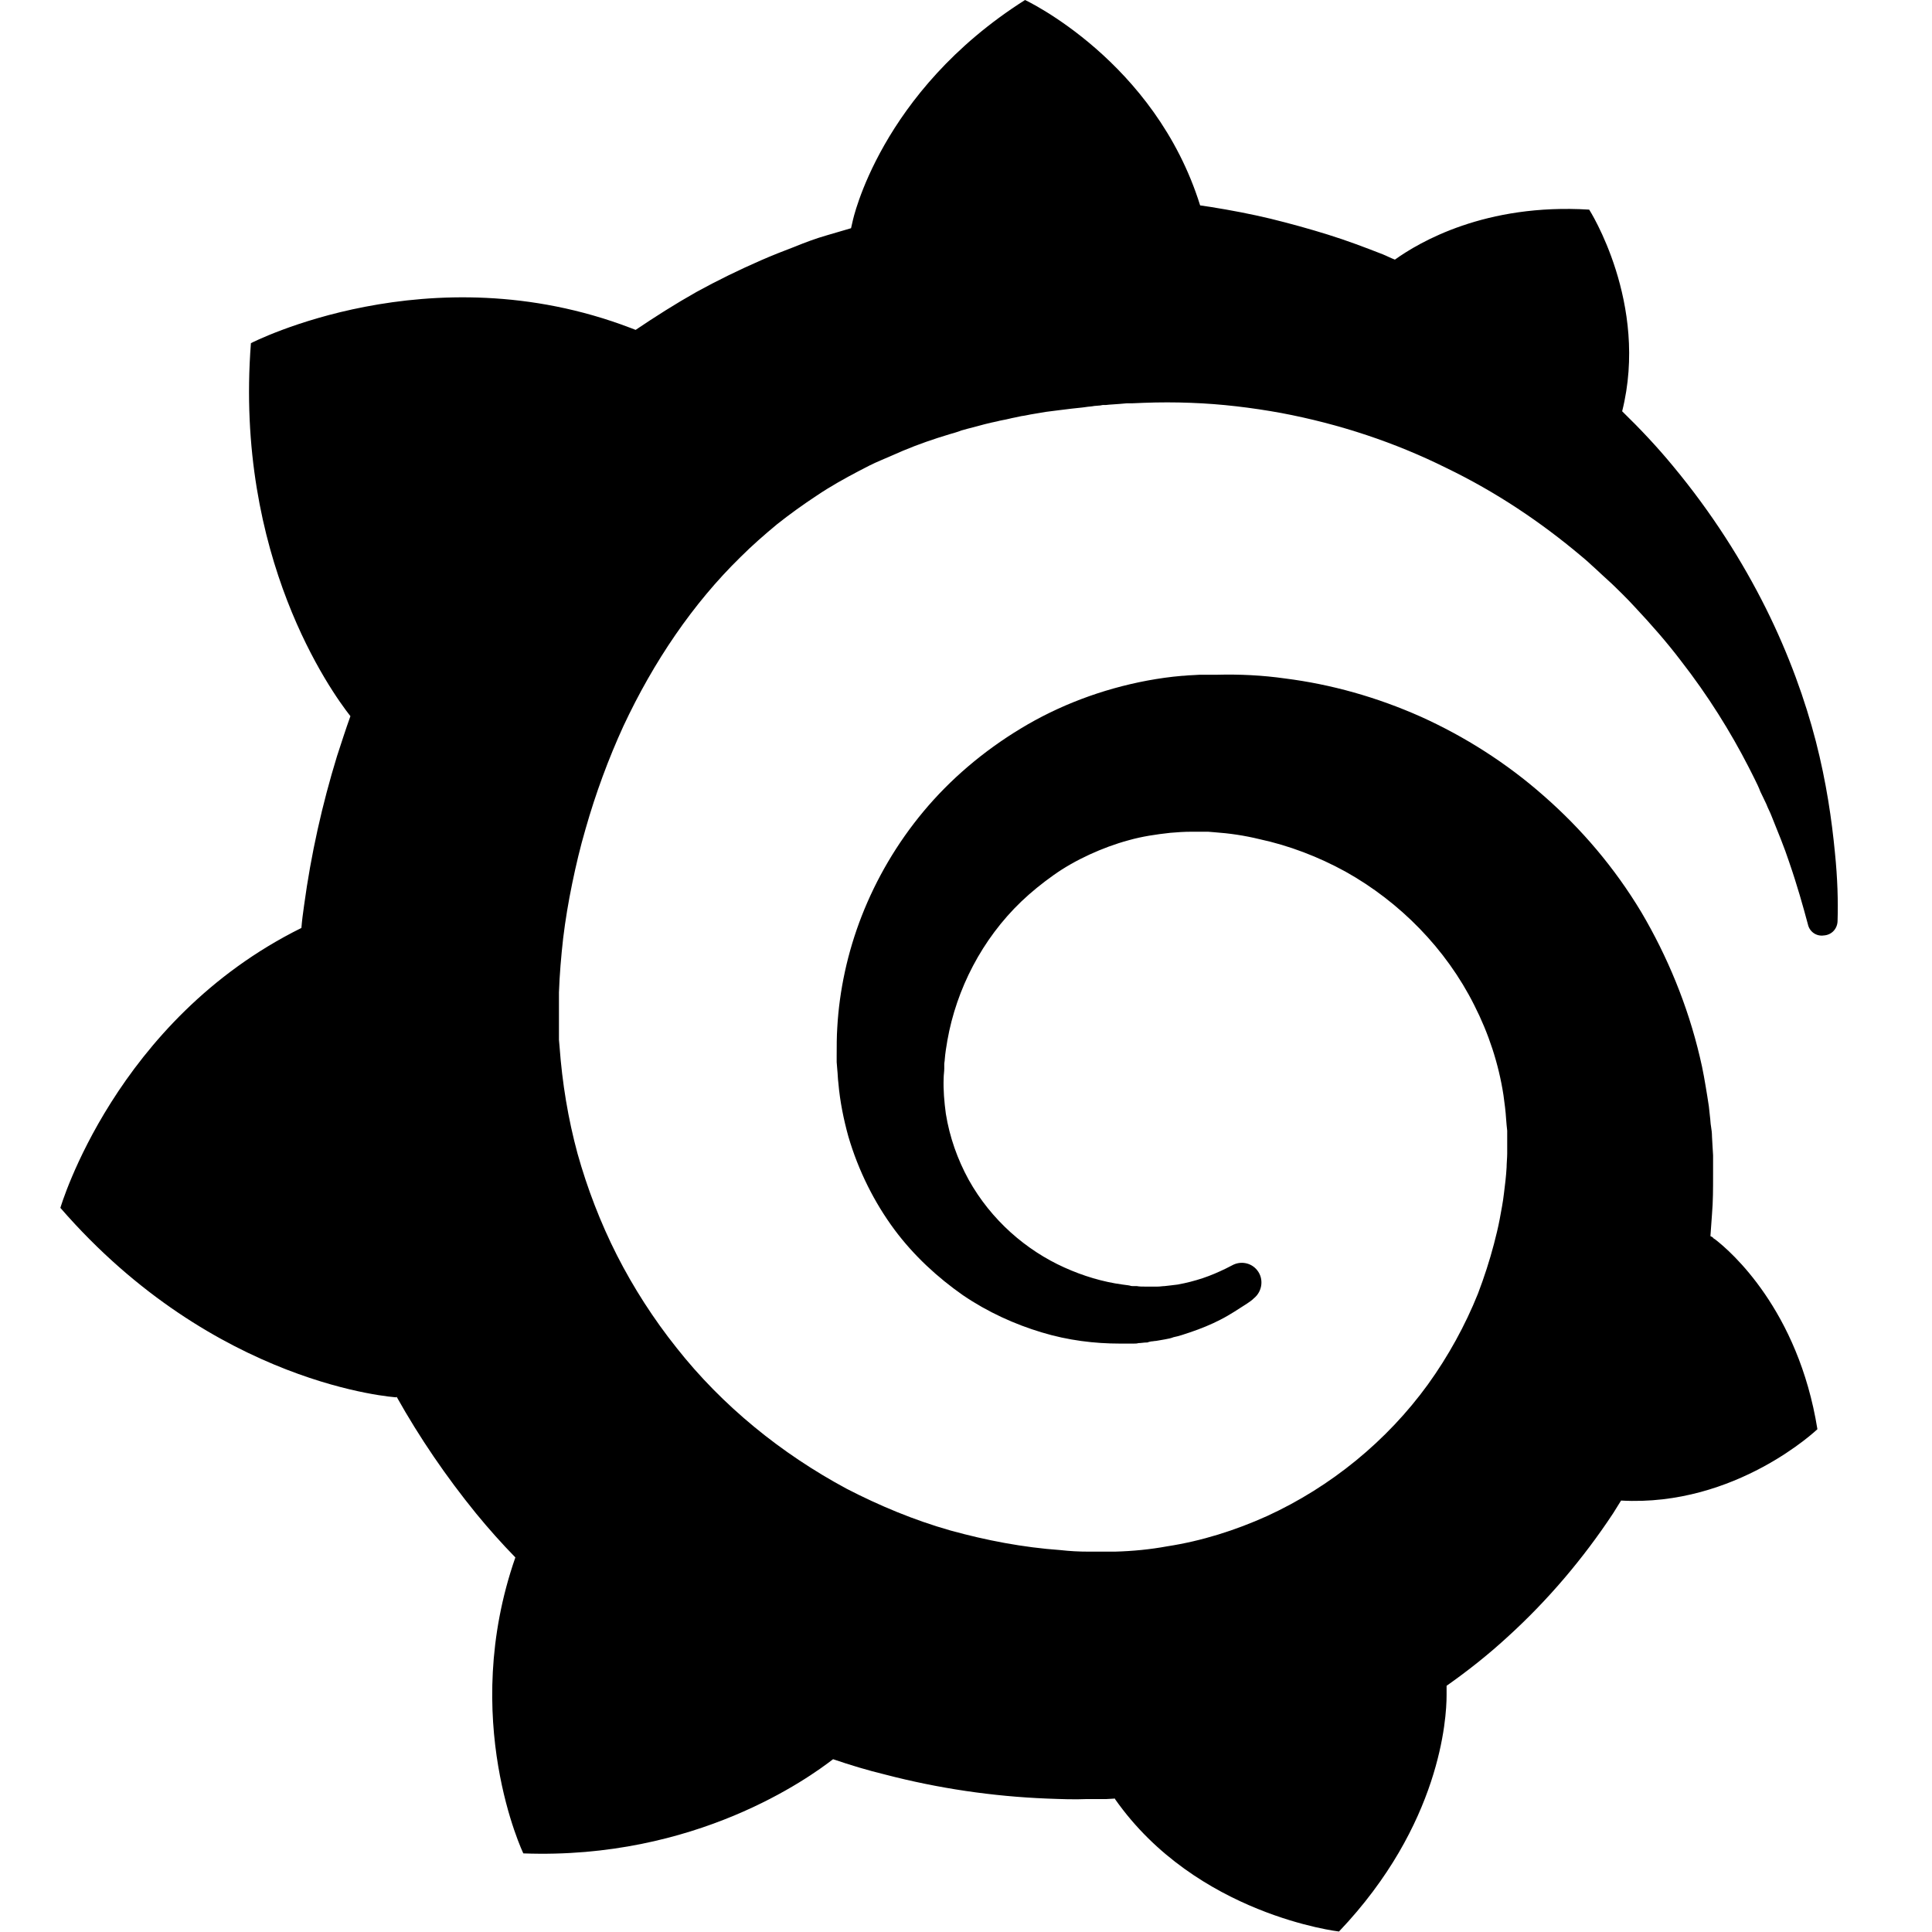
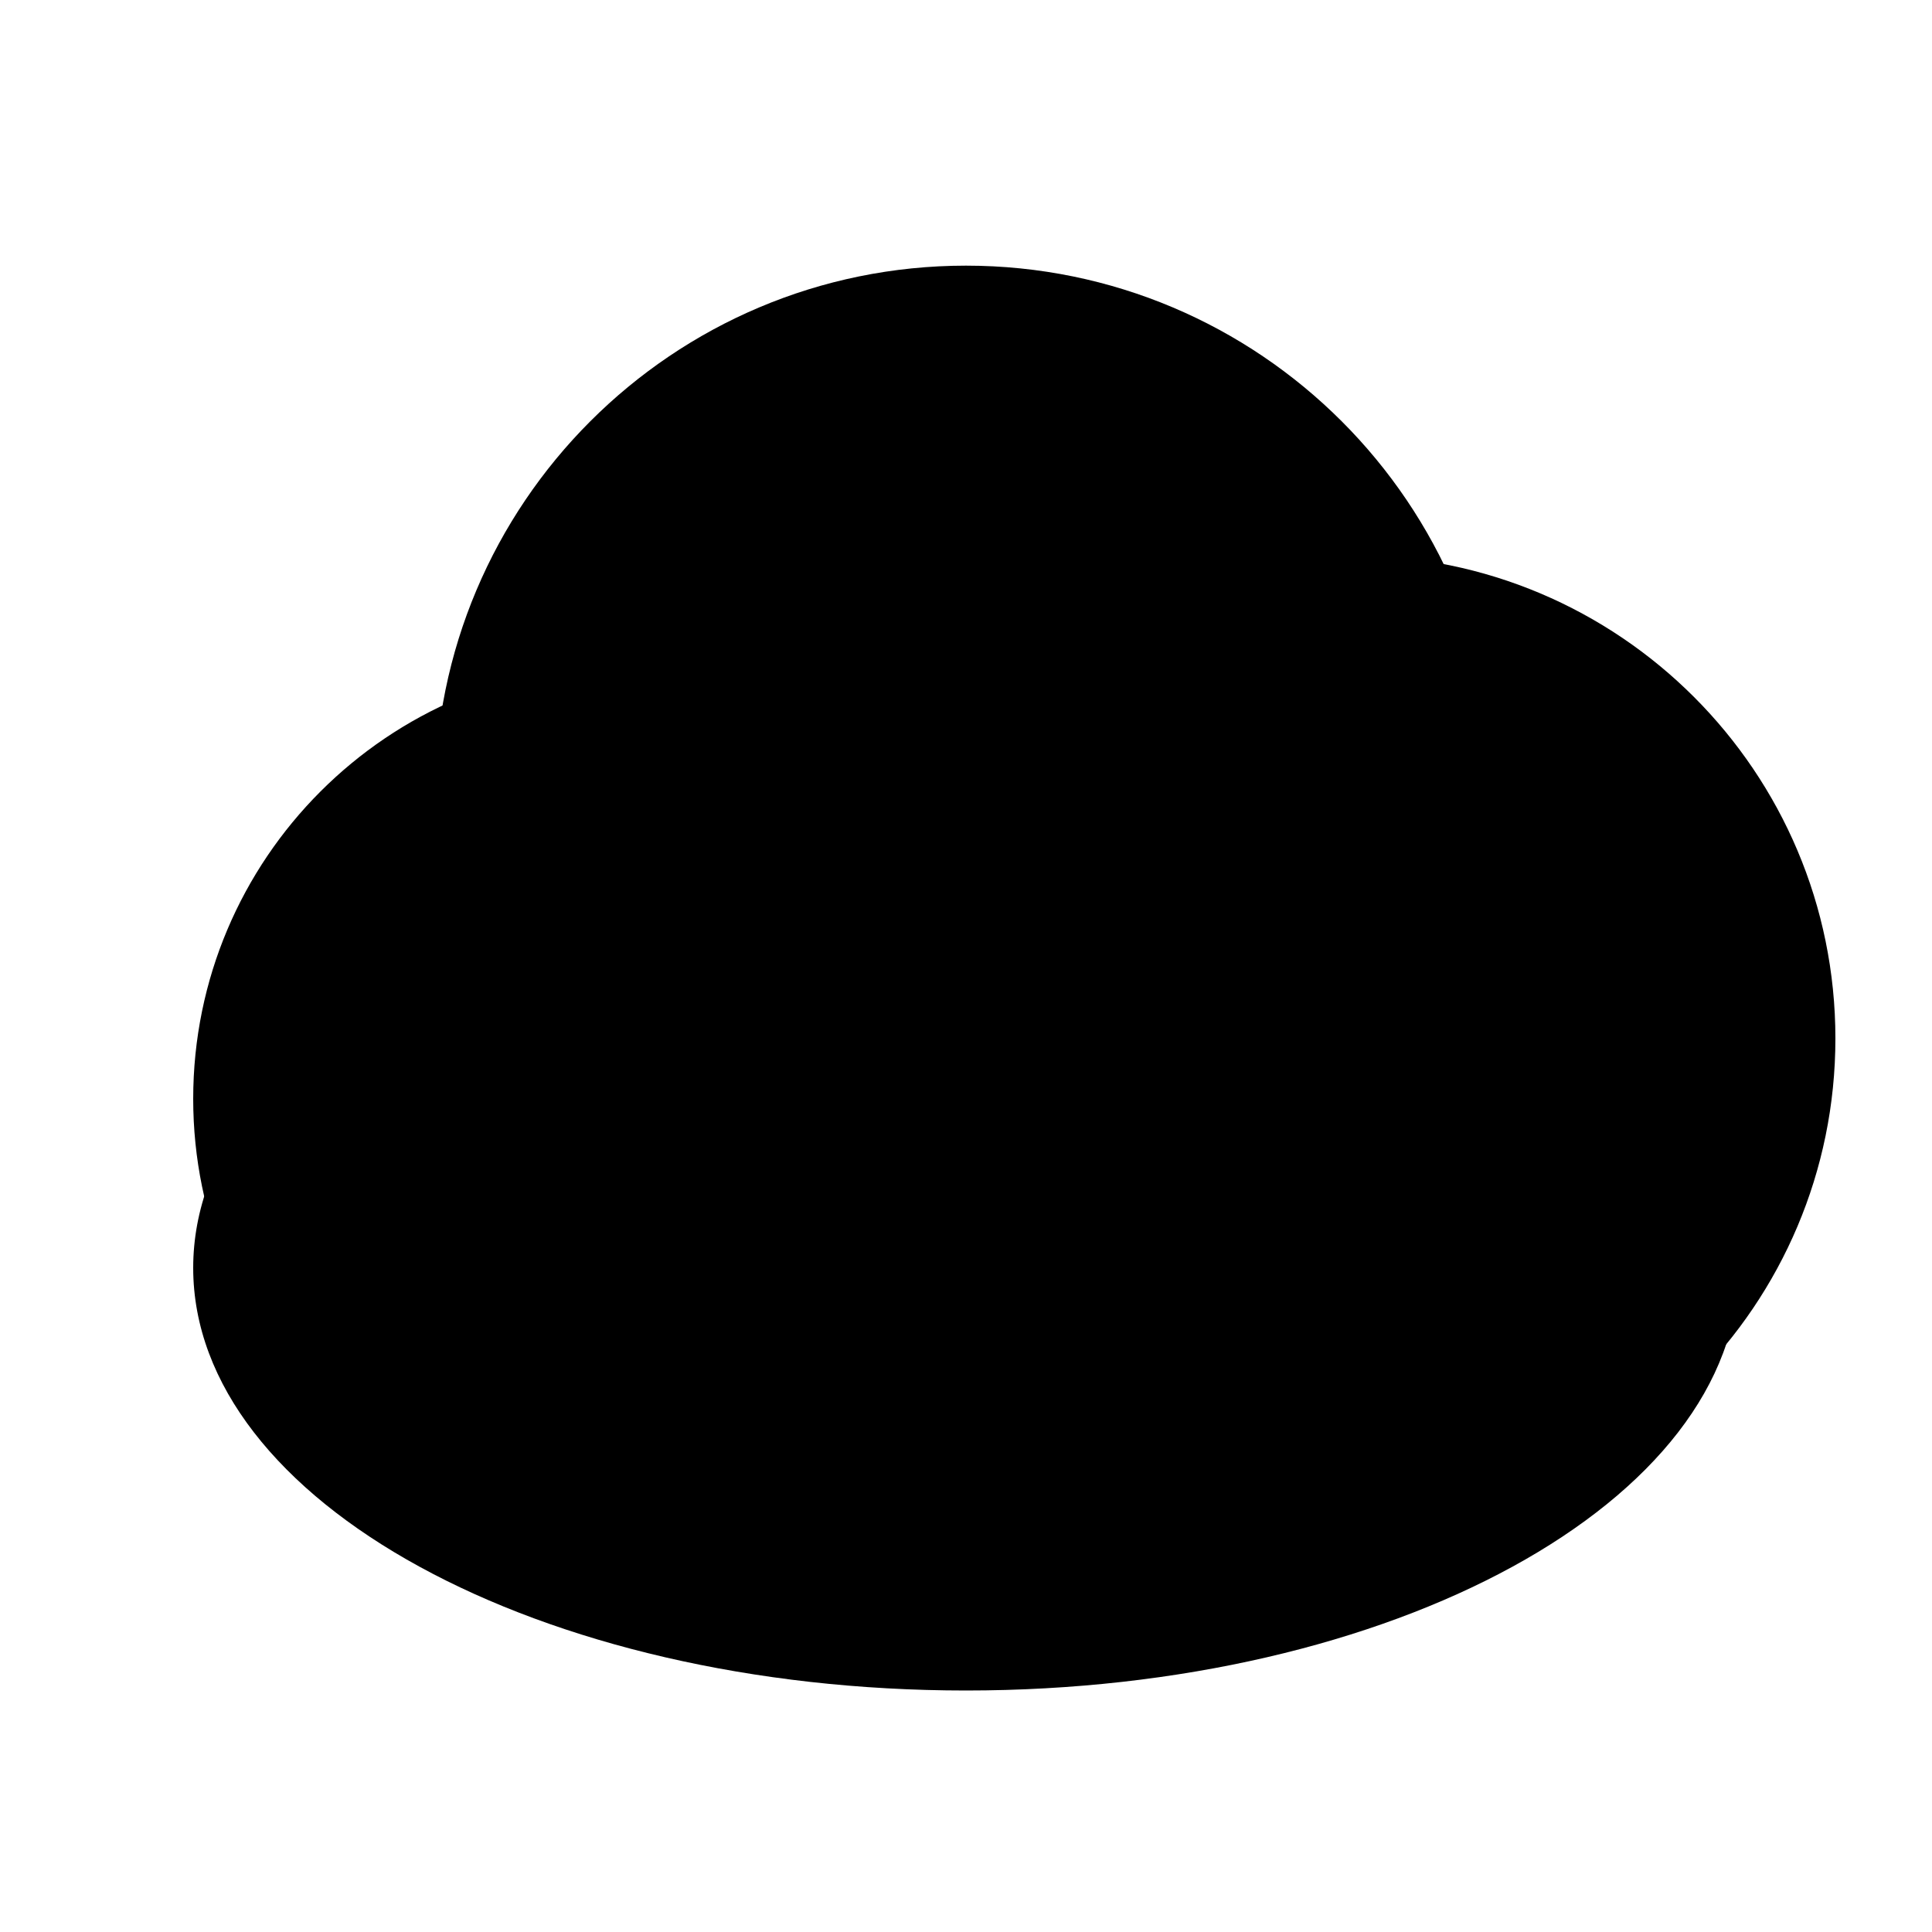
<svg xmlns="http://www.w3.org/2000/svg" width="16px" height="16px" viewBox="0 0 16 16" version="1.1">
-   <defs />
-   <g id="Page-1" stroke="none" stroke-width="1" fill="none" fill-rule="evenodd">
-     <g id="grafana_icon" transform="translate(0.5, 0)" fill-rule="nonzero" fill="#000000">
-       <path d="M14.696,7.06 C14.67,6.791 14.626,6.482 14.538,6.139 C14.45,5.799 14.317,5.425 14.124,5.037 C13.93,4.649 13.678,4.248 13.352,3.856 C13.225,3.702 13.084,3.552 12.934,3.406 C13.158,2.512 12.661,1.736 12.661,1.736 C11.801,1.683 11.255,2.005 11.052,2.15 C11.017,2.137 10.986,2.12 10.951,2.106 C10.805,2.049 10.655,1.992 10.497,1.943 C10.343,1.895 10.184,1.851 10.021,1.811 C9.858,1.772 9.695,1.741 9.527,1.714 C9.496,1.71 9.47,1.705 9.439,1.701 C9.065,0.502 7.989,-2.84217094e-14 7.989,-2.84217094e-14 C6.786,0.762 6.562,1.829 6.562,1.829 C6.562,1.829 6.557,1.851 6.548,1.89 C6.482,1.908 6.416,1.93 6.35,1.948 C6.258,1.974 6.165,2.009 6.077,2.045 C5.984,2.08 5.896,2.115 5.804,2.155 C5.623,2.234 5.442,2.322 5.266,2.419 C5.094,2.516 4.927,2.622 4.764,2.732 C4.742,2.723 4.72,2.715 4.72,2.715 C3.054,2.08 1.578,2.842 1.578,2.842 C1.441,4.614 2.243,5.729 2.402,5.931 C2.362,6.042 2.327,6.152 2.291,6.262 C2.168,6.663 2.076,7.073 2.018,7.5 C2.009,7.562 2.001,7.624 1.996,7.685 C0.454,8.448 0,10.003 0,10.003 C1.282,11.48 2.781,11.572 2.781,11.572 C2.781,11.572 2.785,11.568 2.785,11.568 C2.975,11.907 3.195,12.229 3.442,12.533 C3.547,12.661 3.653,12.78 3.768,12.898 C3.301,14.238 3.834,15.349 3.834,15.349 C5.262,15.402 6.2,14.723 6.399,14.569 C6.54,14.617 6.685,14.661 6.83,14.696 C7.271,14.811 7.721,14.877 8.17,14.895 C8.28,14.899 8.395,14.904 8.505,14.899 L8.558,14.899 L8.593,14.899 L8.664,14.899 L8.734,14.895 L8.734,14.899 C9.408,15.86 10.589,15.996 10.589,15.996 C11.431,15.111 11.48,14.229 11.48,14.04 L11.48,14.04 C11.48,14.04 11.48,14.035 11.48,14.027 C11.48,14.009 11.48,14 11.48,14 L11.48,14 C11.48,13.987 11.48,13.974 11.48,13.961 C11.656,13.837 11.823,13.705 11.982,13.559 C12.317,13.255 12.612,12.907 12.859,12.533 C12.881,12.497 12.903,12.462 12.925,12.427 C13.877,12.48 14.551,11.836 14.551,11.836 C14.392,10.845 13.828,10.36 13.709,10.268 L13.709,10.268 C13.709,10.268 13.705,10.263 13.696,10.259 C13.687,10.254 13.687,10.25 13.687,10.25 C13.687,10.25 13.687,10.25 13.687,10.25 C13.683,10.246 13.674,10.241 13.665,10.237 C13.67,10.175 13.674,10.118 13.678,10.056 C13.687,9.95 13.687,9.84 13.687,9.734 L13.687,9.655 L13.687,9.615 L13.687,9.593 C13.687,9.567 13.687,9.576 13.687,9.567 L13.683,9.501 L13.678,9.413 C13.678,9.382 13.674,9.355 13.67,9.329 C13.665,9.303 13.665,9.272 13.661,9.245 L13.652,9.162 L13.639,9.078 C13.621,8.968 13.604,8.862 13.577,8.752 C13.476,8.324 13.308,7.919 13.092,7.553 C12.872,7.187 12.599,6.866 12.286,6.592 C11.977,6.319 11.629,6.099 11.268,5.936 C10.902,5.773 10.523,5.667 10.144,5.619 C9.955,5.592 9.765,5.583 9.576,5.588 L9.505,5.588 L9.488,5.588 C9.483,5.588 9.461,5.588 9.466,5.588 L9.435,5.588 L9.364,5.592 C9.338,5.592 9.311,5.597 9.289,5.597 C9.192,5.605 9.095,5.619 9.003,5.636 C8.624,5.707 8.267,5.843 7.954,6.033 C7.641,6.222 7.368,6.456 7.148,6.72 C6.927,6.985 6.756,7.28 6.637,7.584 C6.518,7.888 6.451,8.205 6.434,8.509 C6.429,8.584 6.429,8.664 6.429,8.739 C6.429,8.756 6.429,8.778 6.429,8.796 L6.434,8.858 C6.438,8.893 6.438,8.932 6.443,8.968 C6.456,9.122 6.487,9.272 6.526,9.413 C6.61,9.699 6.742,9.959 6.905,10.18 C7.068,10.4 7.267,10.581 7.474,10.726 C7.681,10.867 7.906,10.968 8.126,11.034 C8.346,11.101 8.567,11.127 8.774,11.127 C8.8,11.127 8.827,11.127 8.849,11.127 C8.862,11.127 8.875,11.127 8.888,11.127 C8.902,11.127 8.915,11.127 8.928,11.123 C8.95,11.123 8.972,11.118 8.994,11.118 C8.999,11.118 9.007,11.118 9.012,11.114 L9.034,11.109 C9.047,11.109 9.06,11.105 9.073,11.105 C9.1,11.101 9.122,11.096 9.148,11.092 C9.175,11.087 9.197,11.083 9.219,11.074 C9.267,11.065 9.311,11.048 9.355,11.034 C9.444,11.004 9.532,10.968 9.607,10.929 C9.686,10.889 9.756,10.841 9.827,10.796 C9.845,10.783 9.867,10.77 9.884,10.752 C9.955,10.695 9.968,10.589 9.911,10.519 C9.862,10.457 9.774,10.44 9.704,10.479 C9.686,10.488 9.668,10.497 9.651,10.506 C9.589,10.536 9.527,10.563 9.461,10.585 C9.395,10.607 9.325,10.625 9.254,10.638 C9.219,10.642 9.184,10.647 9.144,10.651 C9.126,10.651 9.109,10.655 9.087,10.655 C9.069,10.655 9.047,10.655 9.034,10.655 C9.016,10.655 8.999,10.655 8.981,10.655 C8.959,10.655 8.937,10.655 8.915,10.651 C8.915,10.651 8.902,10.651 8.91,10.651 L8.902,10.651 L8.888,10.651 C8.88,10.651 8.866,10.651 8.858,10.647 C8.835,10.642 8.818,10.642 8.796,10.638 C8.633,10.616 8.47,10.567 8.315,10.497 C8.157,10.426 8.007,10.329 7.87,10.206 C7.734,10.083 7.615,9.937 7.522,9.77 C7.43,9.602 7.364,9.417 7.333,9.223 C7.32,9.126 7.311,9.025 7.315,8.928 C7.315,8.902 7.32,8.875 7.32,8.849 C7.32,8.858 7.32,8.844 7.32,8.844 L7.32,8.835 L7.32,8.813 C7.32,8.8 7.324,8.787 7.324,8.774 C7.328,8.721 7.337,8.668 7.346,8.615 C7.421,8.192 7.632,7.778 7.959,7.465 C8.042,7.386 8.13,7.315 8.223,7.249 C8.315,7.183 8.417,7.126 8.523,7.077 C8.628,7.029 8.734,6.989 8.849,6.958 C8.959,6.927 9.073,6.91 9.192,6.897 C9.25,6.892 9.307,6.888 9.369,6.888 C9.386,6.888 9.395,6.888 9.408,6.888 L9.457,6.888 L9.488,6.888 C9.501,6.888 9.488,6.888 9.492,6.888 L9.505,6.888 L9.554,6.892 C9.682,6.901 9.805,6.919 9.928,6.949 C10.175,7.002 10.418,7.095 10.642,7.218 C11.092,7.469 11.475,7.857 11.709,8.324 C11.828,8.558 11.911,8.809 11.951,9.069 C11.96,9.135 11.969,9.201 11.973,9.267 L11.977,9.316 L11.982,9.364 C11.982,9.382 11.982,9.4 11.982,9.413 C11.982,9.43 11.982,9.448 11.982,9.461 L11.982,9.505 L11.982,9.554 C11.982,9.585 11.977,9.638 11.977,9.668 C11.973,9.739 11.964,9.814 11.955,9.884 C11.947,9.955 11.933,10.025 11.92,10.096 C11.907,10.166 11.889,10.237 11.872,10.303 C11.836,10.44 11.792,10.576 11.74,10.713 C11.634,10.977 11.493,11.233 11.325,11.466 C10.986,11.933 10.523,12.312 9.994,12.555 C9.73,12.674 9.452,12.762 9.166,12.806 C9.025,12.832 8.88,12.846 8.734,12.85 L8.708,12.85 L8.686,12.85 L8.637,12.85 L8.567,12.85 L8.531,12.85 C8.549,12.85 8.527,12.85 8.527,12.85 L8.514,12.85 C8.434,12.85 8.36,12.846 8.28,12.837 C7.972,12.815 7.668,12.757 7.368,12.674 C7.073,12.59 6.786,12.471 6.513,12.33 C5.971,12.039 5.482,11.643 5.103,11.162 C4.913,10.924 4.746,10.664 4.609,10.395 C4.473,10.127 4.363,9.84 4.283,9.554 C4.204,9.263 4.156,8.968 4.134,8.668 L4.129,8.611 L4.129,8.598 L4.129,8.584 L4.129,8.558 L4.129,8.509 L4.129,8.496 L4.129,8.479 L4.129,8.443 L4.129,8.373 L4.129,8.36 C4.129,8.36 4.129,8.364 4.129,8.355 L4.129,8.329 C4.129,8.293 4.129,8.254 4.129,8.219 C4.134,8.073 4.147,7.919 4.164,7.769 C4.182,7.619 4.208,7.465 4.239,7.315 C4.27,7.165 4.305,7.016 4.349,6.866 C4.433,6.57 4.539,6.284 4.662,6.015 C4.913,5.478 5.24,4.997 5.632,4.614 C5.729,4.517 5.83,4.429 5.936,4.341 C6.042,4.257 6.152,4.178 6.266,4.103 C6.377,4.028 6.496,3.962 6.614,3.9 C6.672,3.869 6.733,3.838 6.795,3.812 C6.826,3.799 6.857,3.785 6.888,3.772 C6.919,3.759 6.949,3.746 6.98,3.732 C7.104,3.68 7.231,3.636 7.364,3.596 C7.394,3.587 7.43,3.578 7.461,3.565 C7.491,3.556 7.527,3.547 7.558,3.539 C7.624,3.521 7.69,3.503 7.756,3.49 C7.787,3.481 7.822,3.477 7.857,3.468 C7.892,3.459 7.923,3.455 7.959,3.446 C7.994,3.442 8.025,3.433 8.06,3.428 L8.108,3.42 L8.161,3.411 C8.197,3.406 8.227,3.402 8.263,3.398 C8.302,3.393 8.338,3.389 8.377,3.384 C8.408,3.38 8.461,3.376 8.492,3.371 C8.514,3.367 8.54,3.367 8.562,3.362 L8.611,3.358 L8.633,3.354 L8.659,3.354 C8.699,3.349 8.734,3.349 8.774,3.345 L8.831,3.34 C8.831,3.34 8.853,3.34 8.835,3.34 L8.849,3.34 L8.875,3.34 C8.906,3.34 8.941,3.336 8.972,3.336 C9.1,3.331 9.232,3.331 9.36,3.336 C9.615,3.345 9.867,3.376 10.109,3.42 C10.598,3.512 11.056,3.666 11.475,3.874 C11.894,4.076 12.264,4.327 12.59,4.601 C12.612,4.618 12.63,4.636 12.652,4.654 C12.669,4.671 12.691,4.689 12.709,4.706 C12.749,4.742 12.784,4.777 12.824,4.812 C12.863,4.847 12.898,4.883 12.934,4.918 C12.969,4.953 13.004,4.988 13.04,5.028 C13.176,5.173 13.304,5.319 13.418,5.469 C13.648,5.764 13.833,6.064 13.978,6.346 C13.987,6.363 13.996,6.381 14.005,6.399 C14.013,6.416 14.022,6.434 14.031,6.451 C14.049,6.487 14.066,6.522 14.079,6.557 C14.097,6.592 14.11,6.623 14.128,6.659 C14.141,6.694 14.159,6.725 14.172,6.76 C14.225,6.892 14.278,7.02 14.317,7.139 C14.384,7.333 14.432,7.505 14.472,7.654 C14.485,7.716 14.542,7.756 14.604,7.747 C14.67,7.743 14.718,7.69 14.718,7.624 C14.723,7.465 14.718,7.276 14.696,7.06 Z" id="Shape" />
-     </g>
+   <g fill="#000000" fill-rule="nonzero">
+     <circle cx="5.2" cy="9.1" r="3.6" />
+     <circle cx="8" cy="6.6" r="4.4" />
+     <circle cx="11.2" cy="8.6" r="4" />
+     <ellipse cx="8" cy="10.5" rx="6.4" ry="3.5" />
  </g>
</svg>
